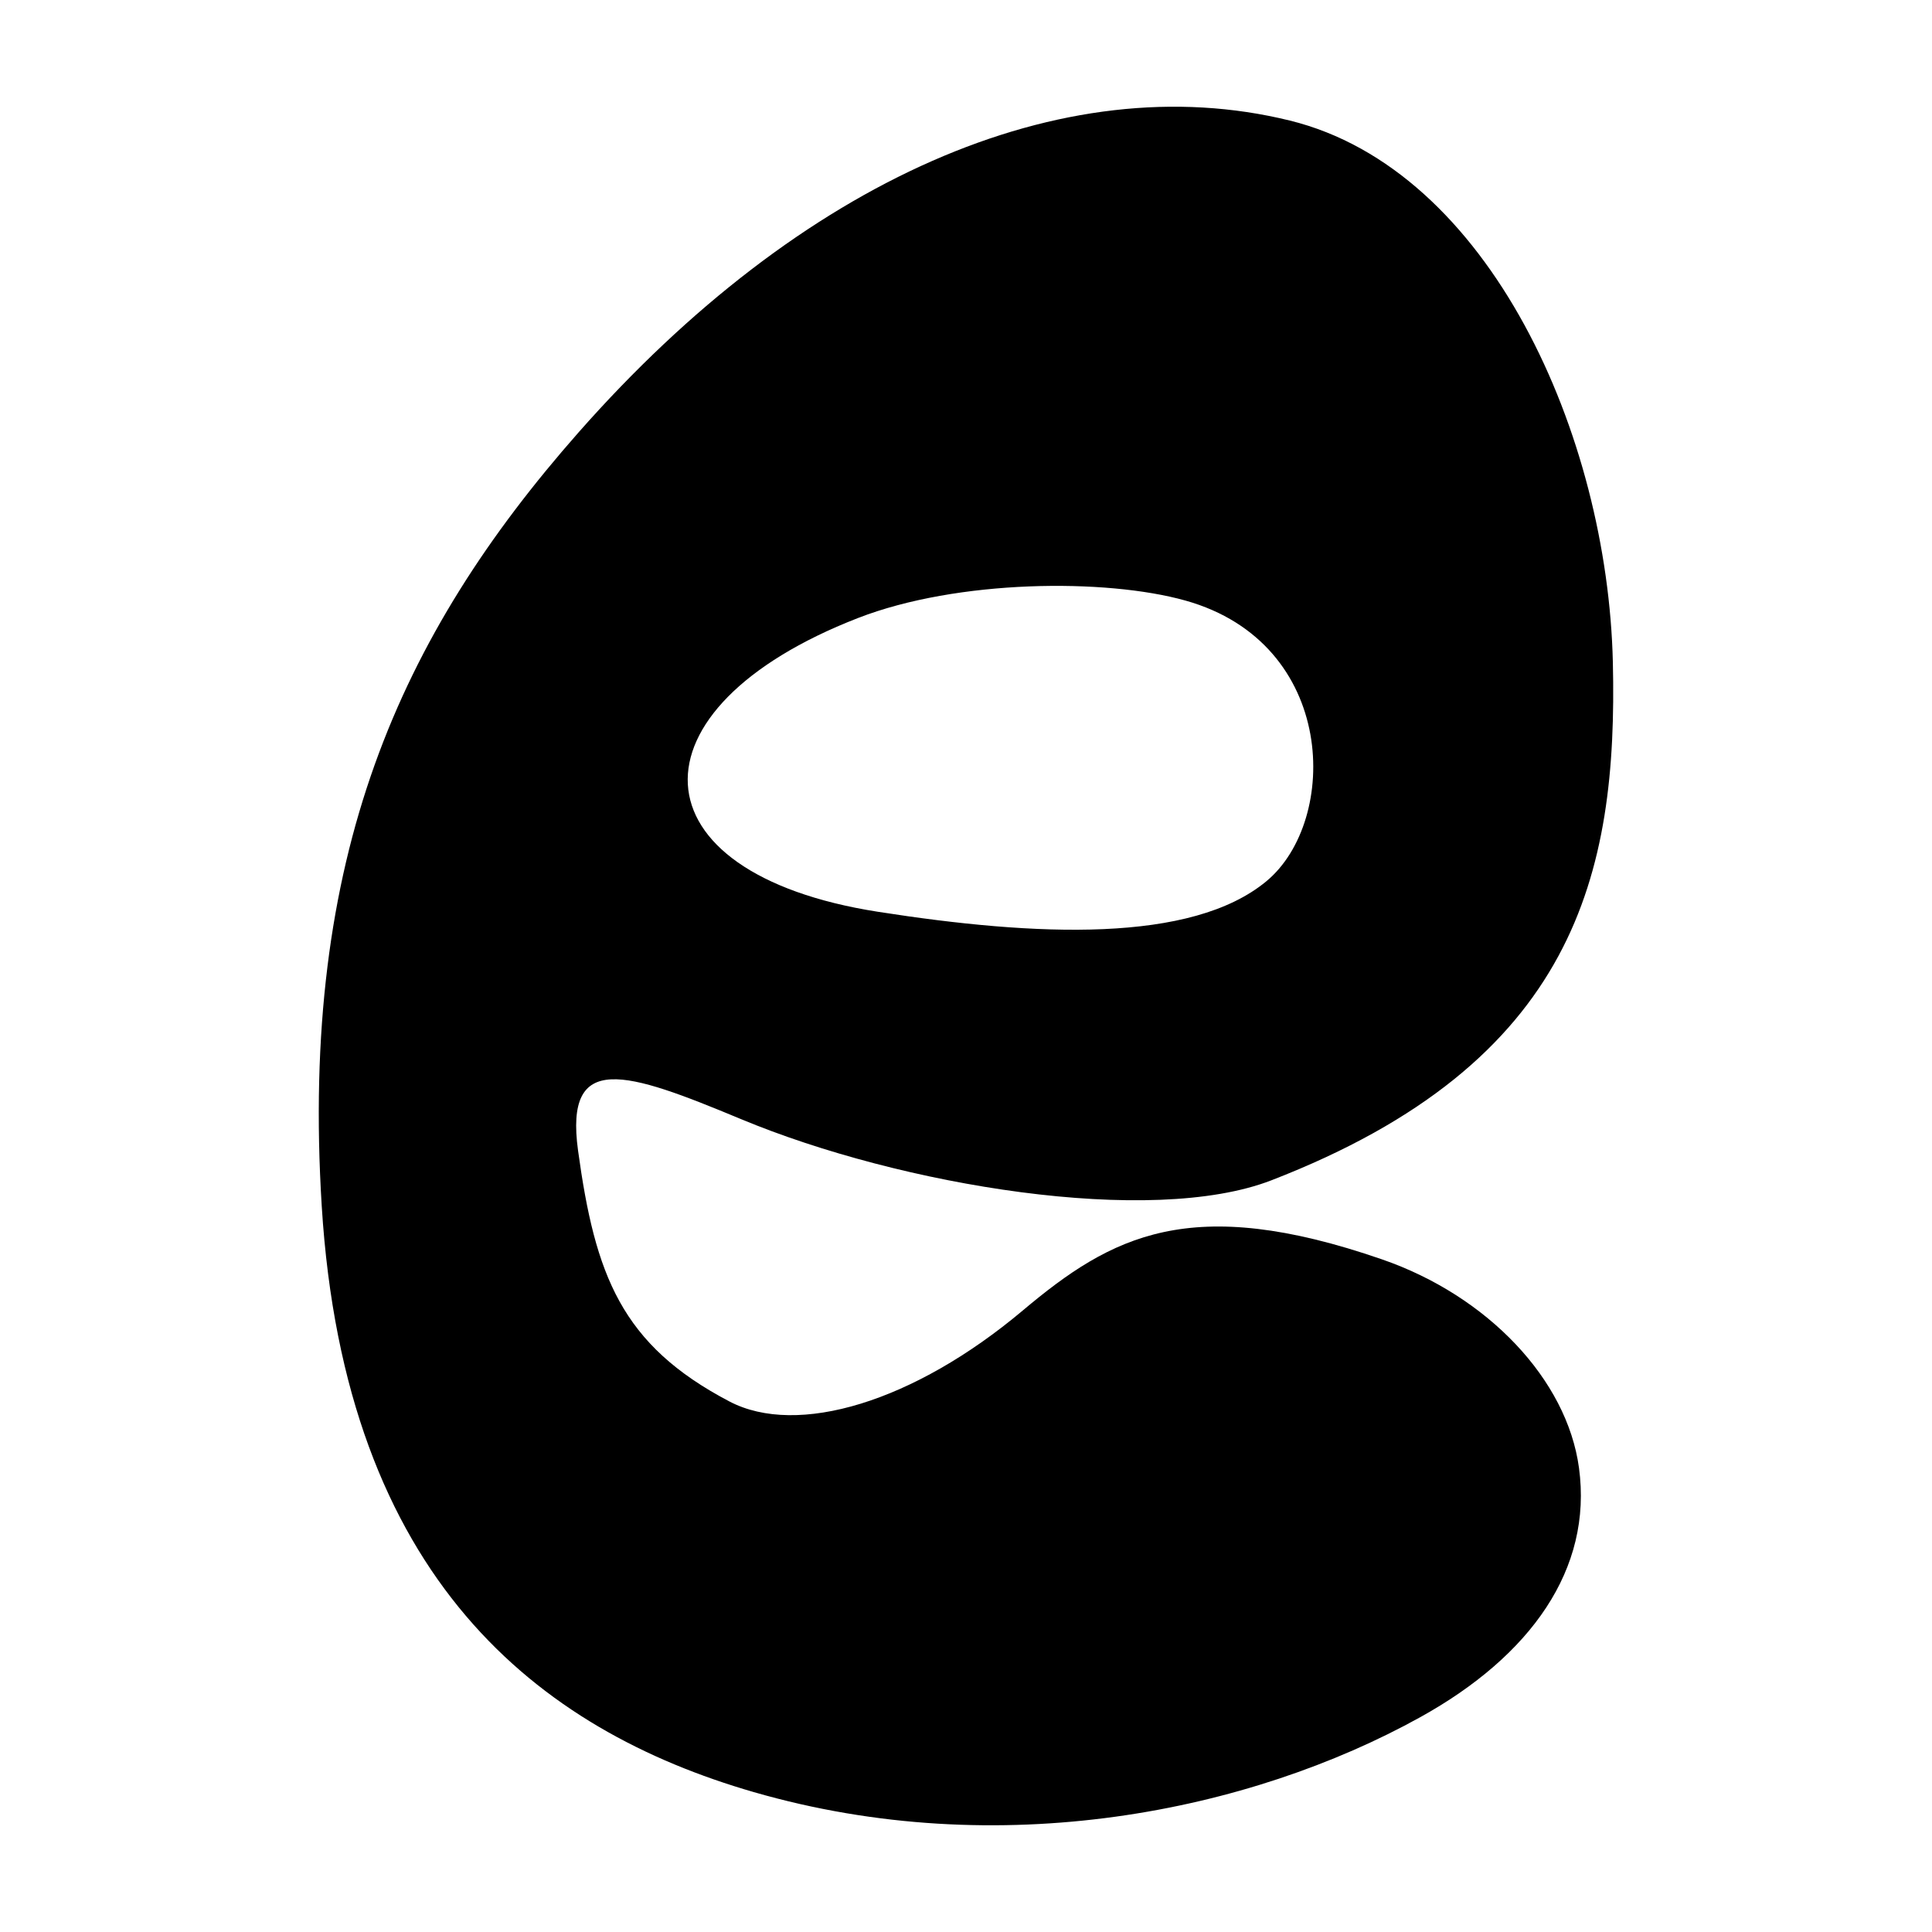
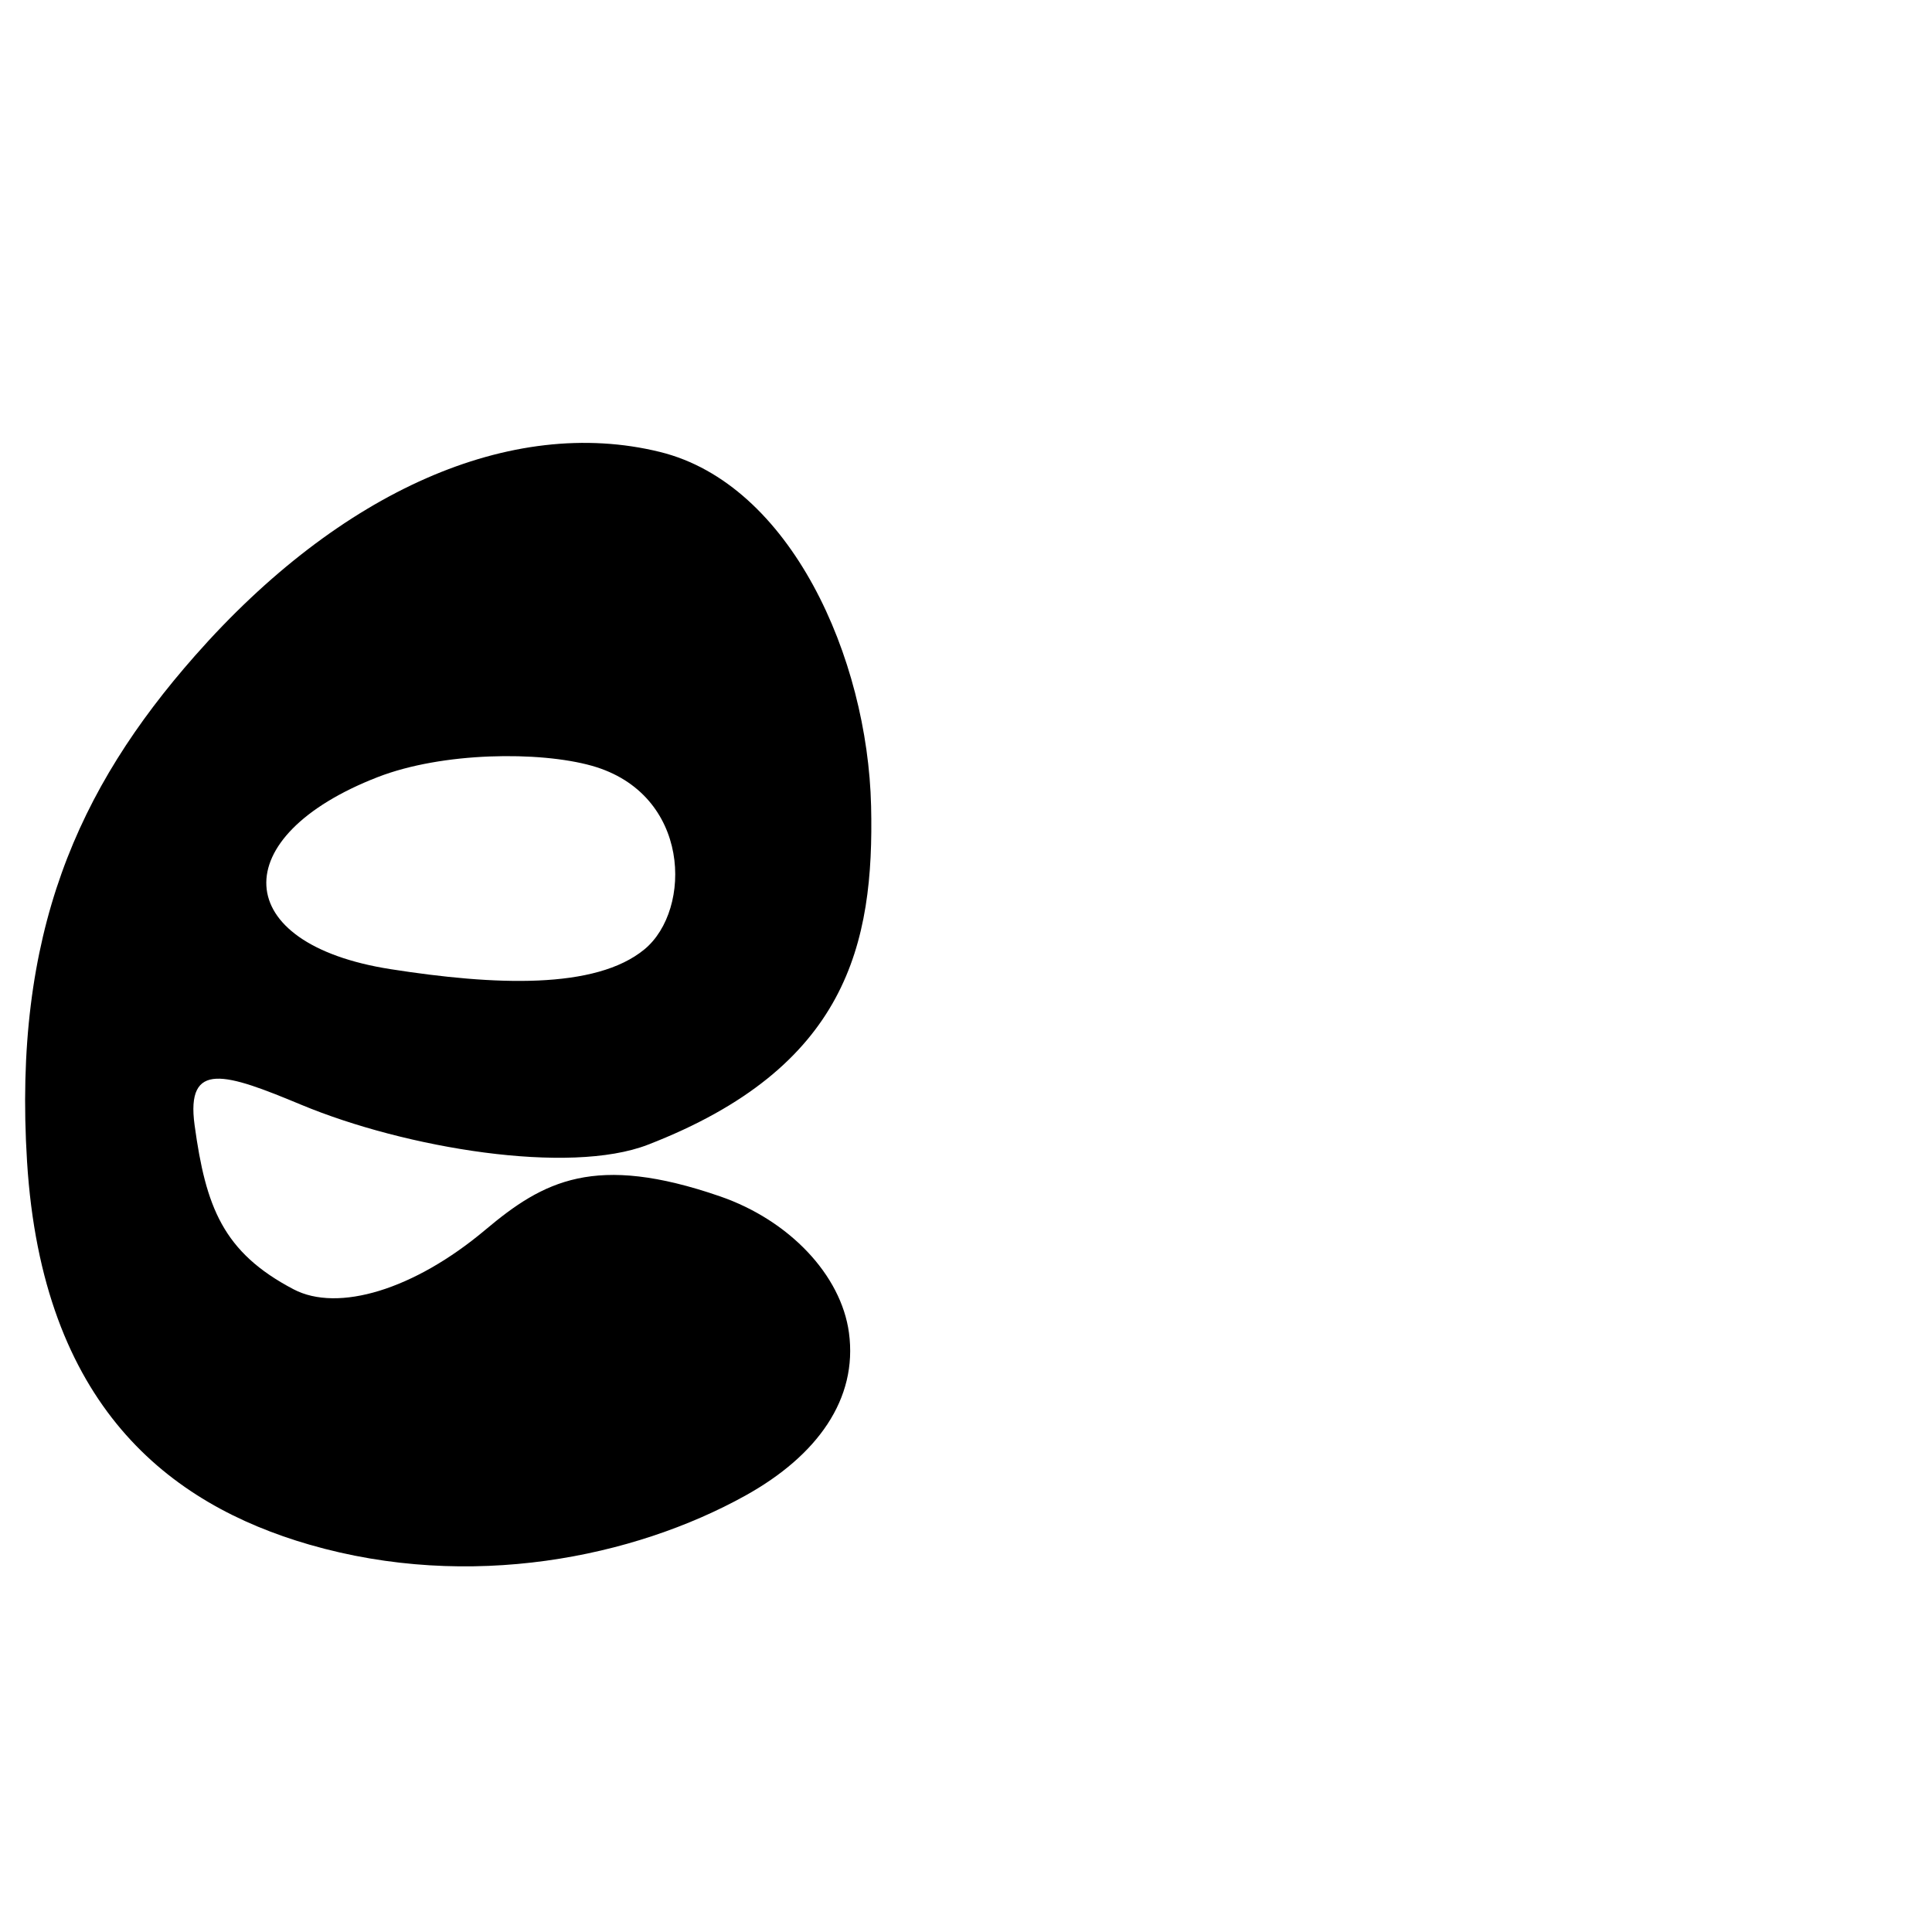
<svg xmlns="http://www.w3.org/2000/svg" width="1000" height="1000" viewBox="0 0 1000 1000" version="1.1" id="svg1">
  <defs id="defs1" />
-   <path id="path5" style="display:inline;vector-effect:non-scaling-stroke;fill:#000000;stroke:none;stroke-width:1;stroke-linecap:round;stroke-opacity:1;-inkscape-stroke:hairline" d="m 299.501,223.758 c -93.067,105.589 -144.201,219.984 -132.969,400.546 12.023,193.266 112.409,271.113 223.57,303.266 127.308,36.824 256.863,10.135 345.1,-38.8 57.115,-31.675 89.198,-76.58 82.078,-129.01 C 811.065,713.988 769.958,670.729 715.324,651.844 616.148,617.56 575.401,639.615 529.416,678.282 c -56.488,47.499 -116.713,65.51 -151.817,47.135 -56.098,-29.365 -69.572,-65.494 -78.403,-129.907 -7.097,-51.771 24.843,-41.049 84.289,-16.284 83.048,34.598 212.254,55.817 274.531,31.721 C 815.843,549.882 837.355,452.175 834.813,342.758 832.088,225.489 771.171,87.864 667.582,62.393 549.846,33.444 414.481,93.308 299.501,223.758 Z M 655.463,456.146 C 616.653,488.293 536.508,484.779 454.36,471.924 326.407,451.901 323.515,366.762 444.059,319.903 c 51.518,-20.026 128.246,-20.624 169.522,-9.053 78.759,22.08 79.694,113.975 41.882,145.296 z" />
+   <path id="path5" style="display:inline;vector-effect:non-scaling-stroke;fill:#000000;stroke:none;stroke-width:0.654;stroke-linecap:round;stroke-opacity:1;-inkscape-stroke:hairline" d="M 100.928,339.404 C 40.087,408.431 6.659,483.215 14.002,601.254 21.862,727.597 87.487,778.488 160.157,799.508 c 83.225,24.073 167.919,6.625 225.602,-25.364 37.338,-20.707 58.312,-50.063 53.657,-84.338 -4.063,-29.923 -30.937,-58.203 -66.652,-70.549 -64.835,-22.412 -91.473,-7.994 -121.534,17.284 -36.928,31.052 -76.299,42.826 -99.247,30.814 -36.673,-19.197 -45.482,-42.815 -51.254,-84.924 -4.639,-33.844 16.241,-26.835 55.102,-10.645 54.291,22.618 138.757,36.49 179.47,20.737 C 438.476,552.601 452.54,488.728 450.878,417.198 449.097,340.535 409.273,250.565 341.553,233.915 264.586,214.99 176.093,254.125 100.928,339.404 Z m 232.703,151.92 c -25.371,21.015 -77.764,18.718 -131.467,10.314 -83.647,-13.09 -85.537,-68.747 -6.734,-99.38 33.679,-13.092 83.838,-13.483 110.822,-5.918 51.487,14.434 52.099,74.509 27.379,94.984 z" />
</svg>
